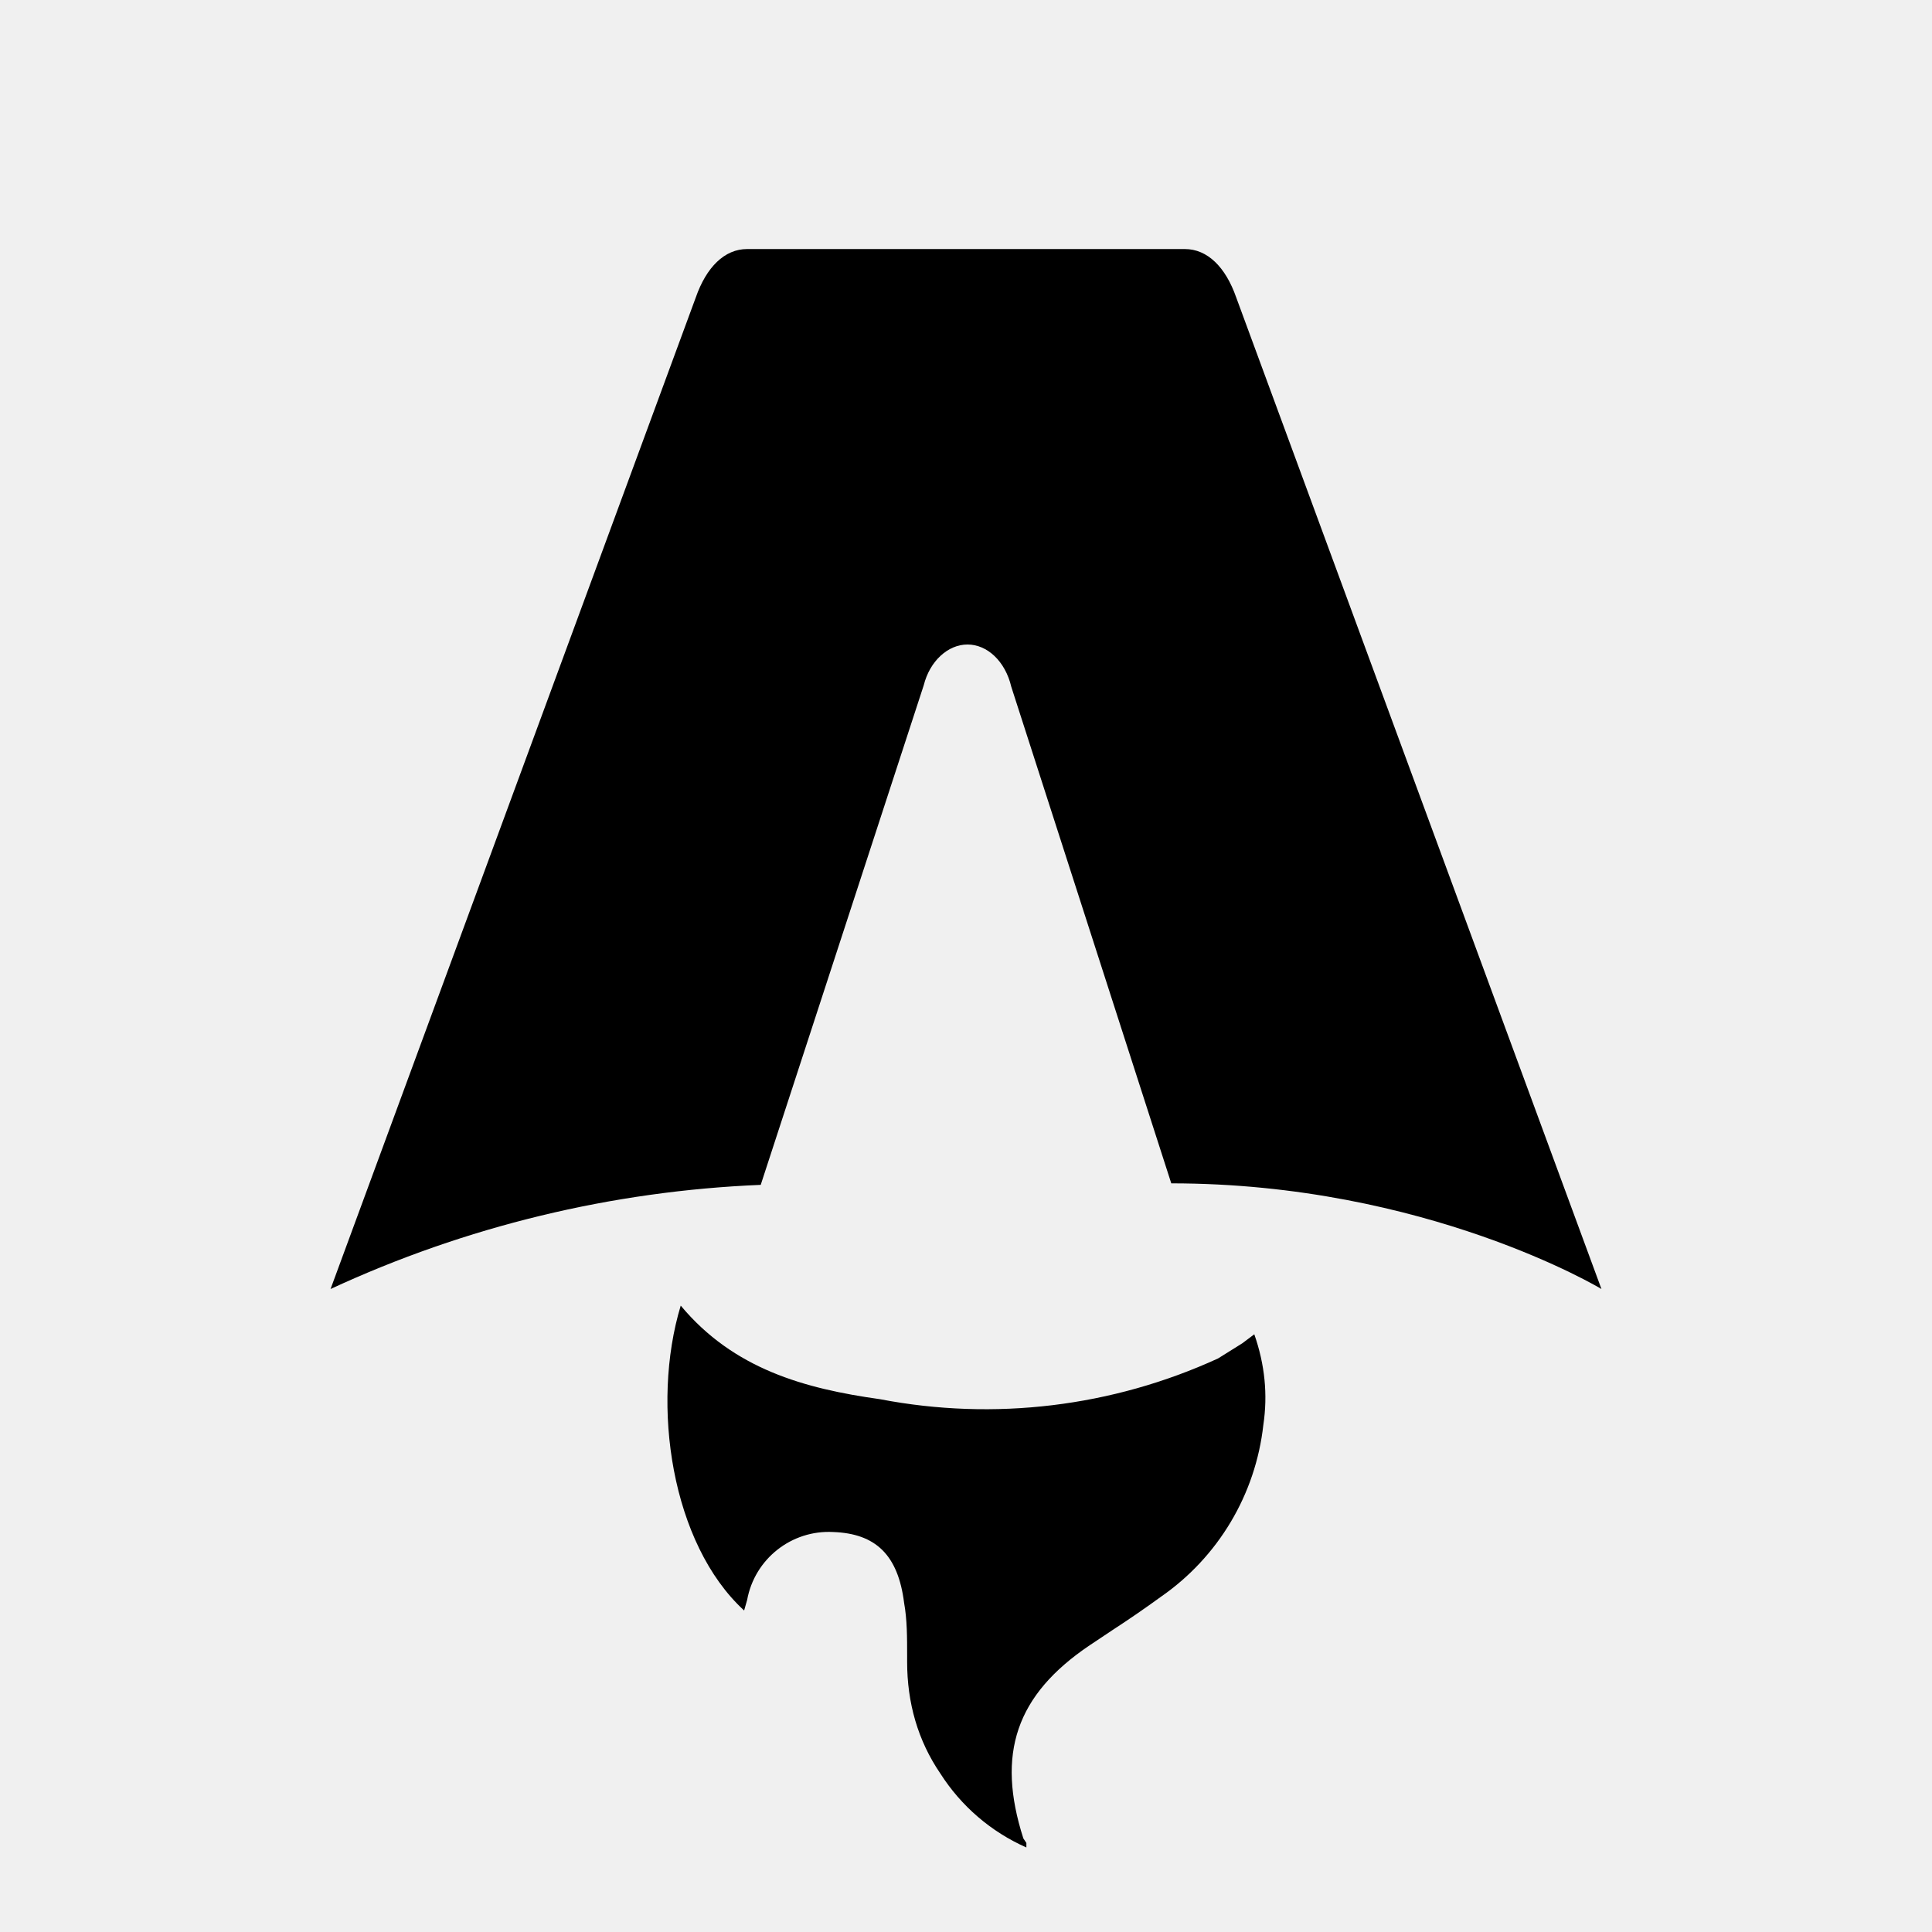
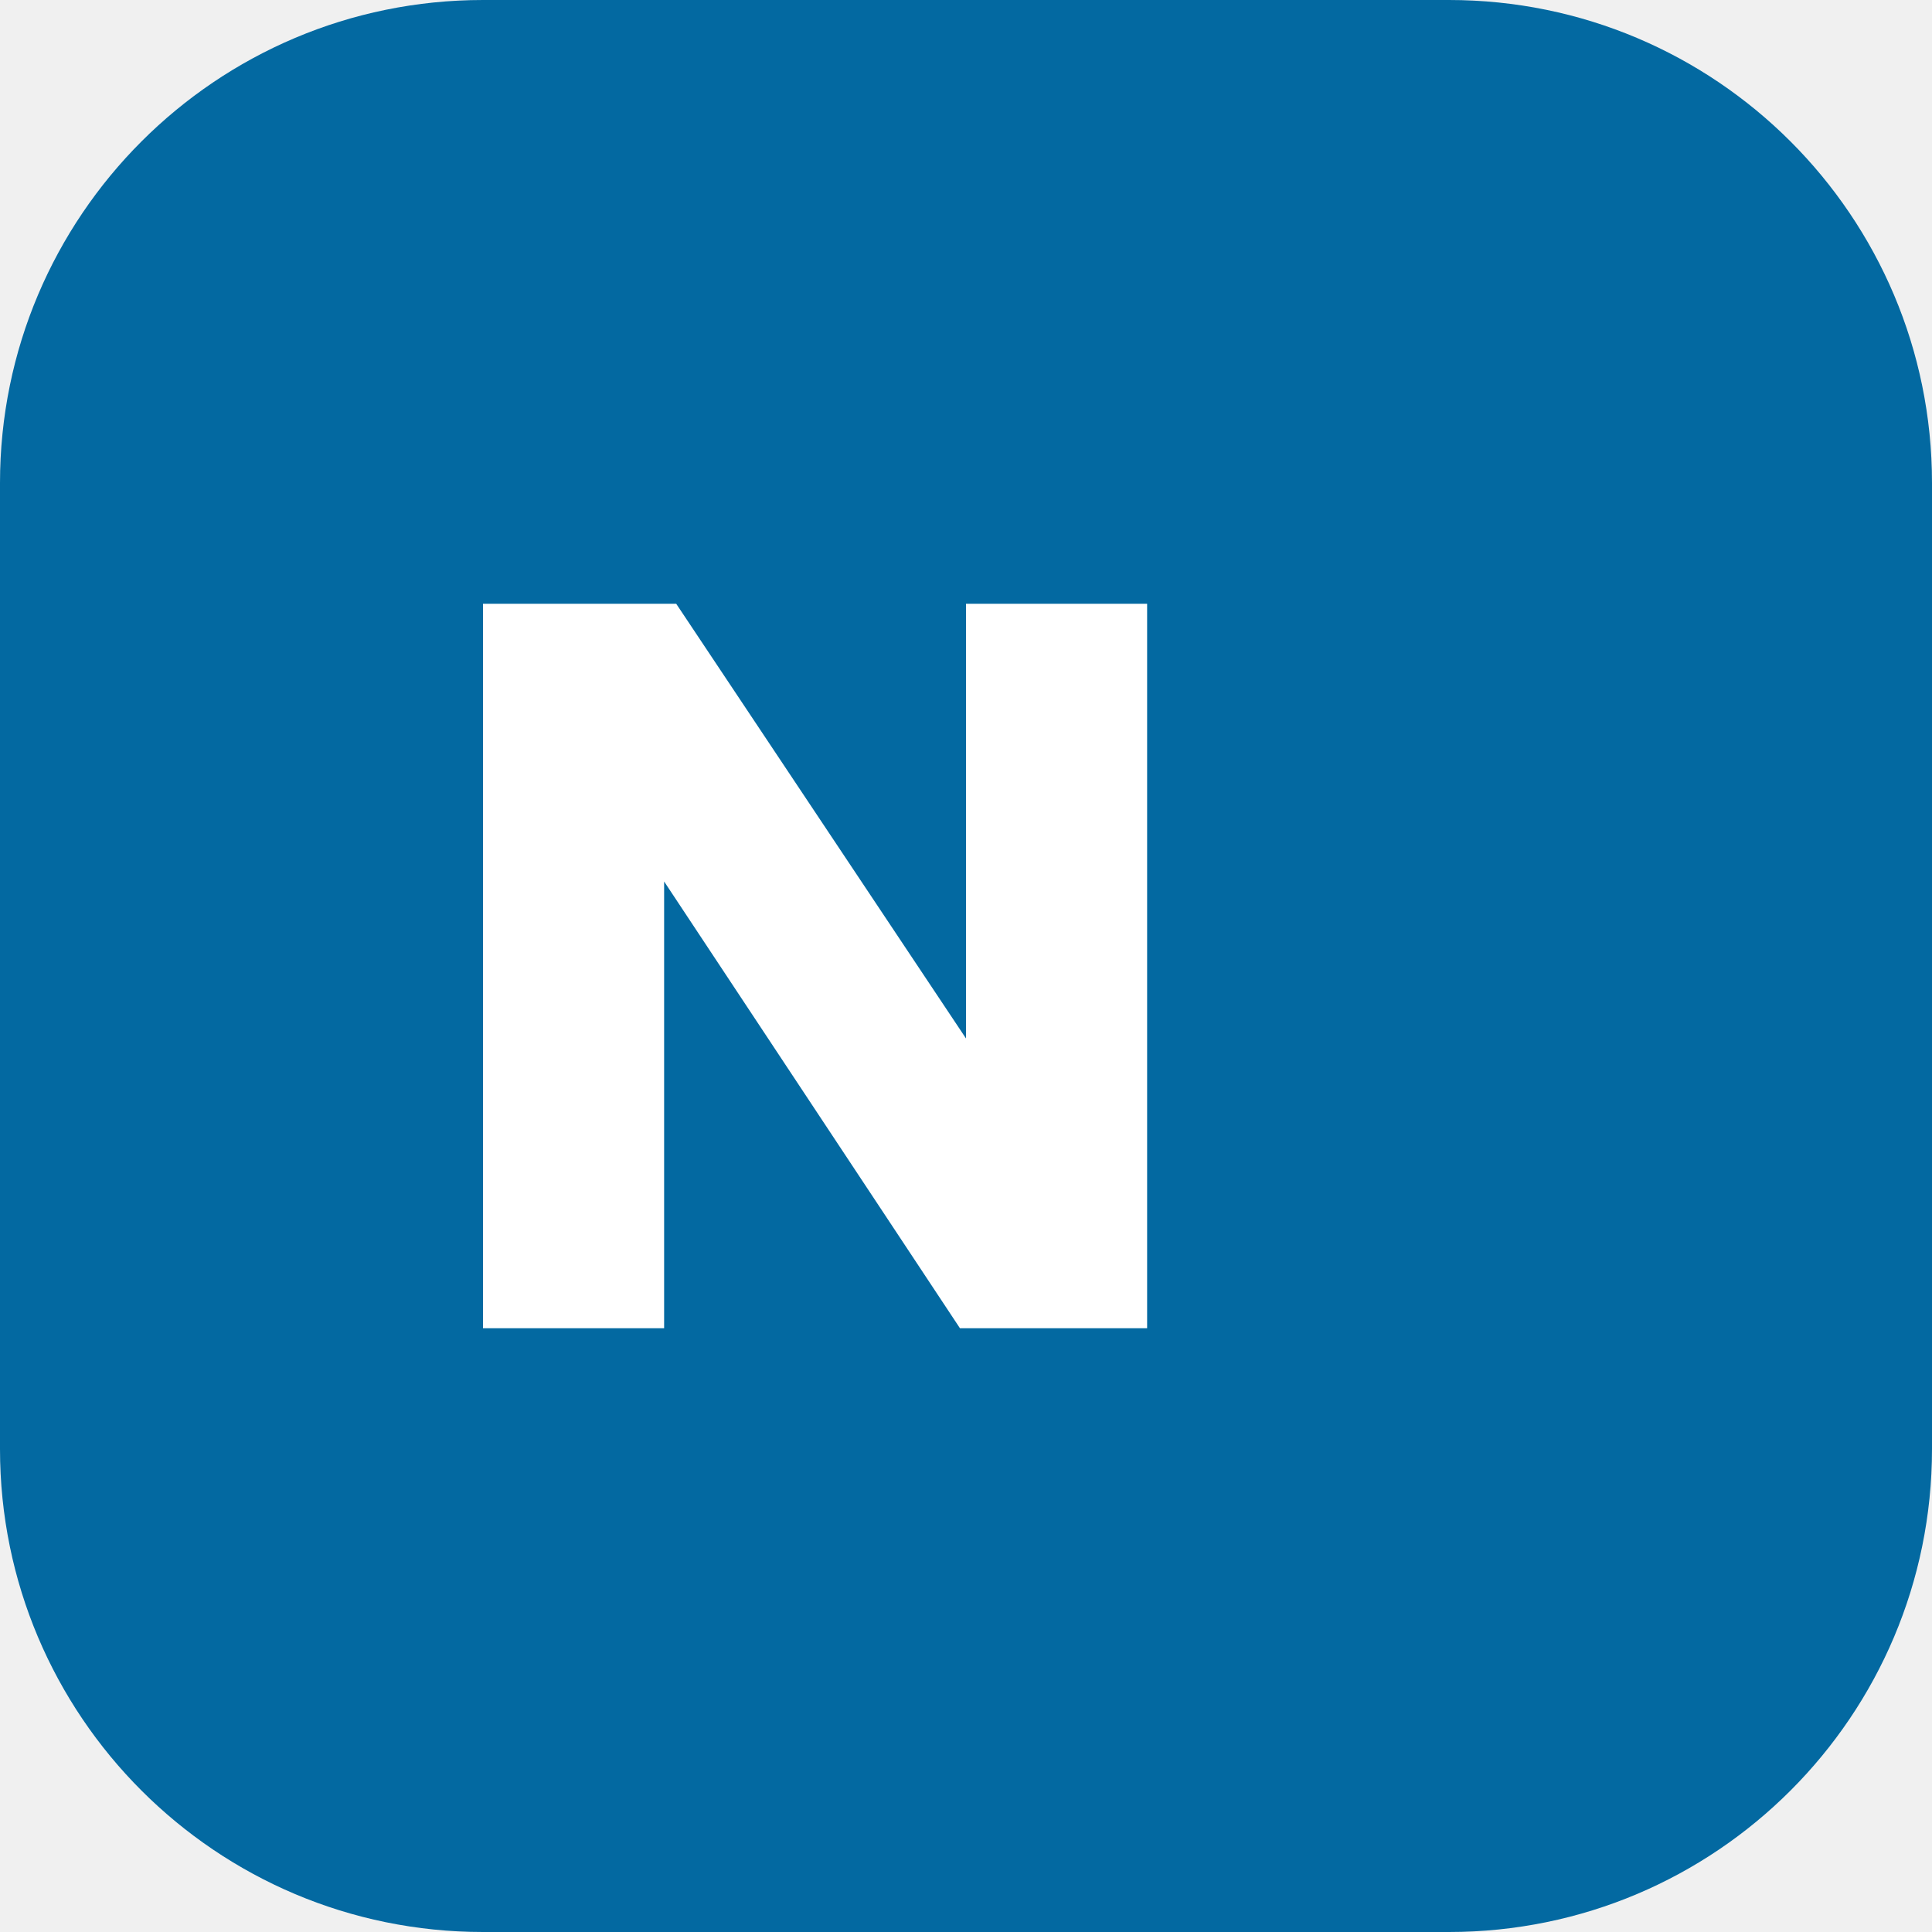
- <svg xmlns="http://www.w3.org/2000/svg" fill="none" viewBox="0 0 128 128">
-   <path d="M50.4 78.5a75.1 75.1 0 0 0-28.5 6.9l24.2-65.7c.7-2 1.9-3.2 3.4-3.2h29c1.5 0 2.7 1.2 3.4 3.2l24.2 65.7s-11.6-7-28.5-7L67 45.5c-.4-1.7-1.6-2.8-2.9-2.8-1.3 0-2.5 1.1-2.9 2.7L50.4 78.5Zm-1.1 28.2Zm-4.2-20.2c-2 6.6-.6 15.8 4.2 20.2a17.5 17.5 0 0 1 .2-.7 5.5 5.5 0 0 1 5.7-4.5c2.8.1 4.3 1.5 4.7 4.7.2 1.1.2 2.3.2 3.5v.4c0 2.7.7 5.2 2.2 7.4a13 13 0 0 0 5.7 4.9v-.3l-.2-.3c-1.8-5.6-.5-9.5 4.4-12.8l1.5-1a73 73 0 0 0 3.2-2.2 16 16 0 0 0 6.8-11.4c.3-2 .1-4-.6-6l-.8.6-1.6 1a37 37 0 0 1-22.4 2.7c-5-.7-9.7-2-13.2-6.2Z" />
-   <style>
-         path { fill: #000; }
-         @media (prefers-color-scheme: dark) {
-             path { fill: #FFF; }
-         }
-     </style>
+ <svg xmlns="http://www.w3.org/2000/svg" viewBox="0 0 32 32" fill="none">
+   <rect width="32" height="32" rx="8" fill="#0369A1" />
+   <path d="M8 22V10h3.2l4.8 7.2V10H19v12h-3.1l-4.9-7.4V22H8z" fill="white" />
</svg>
